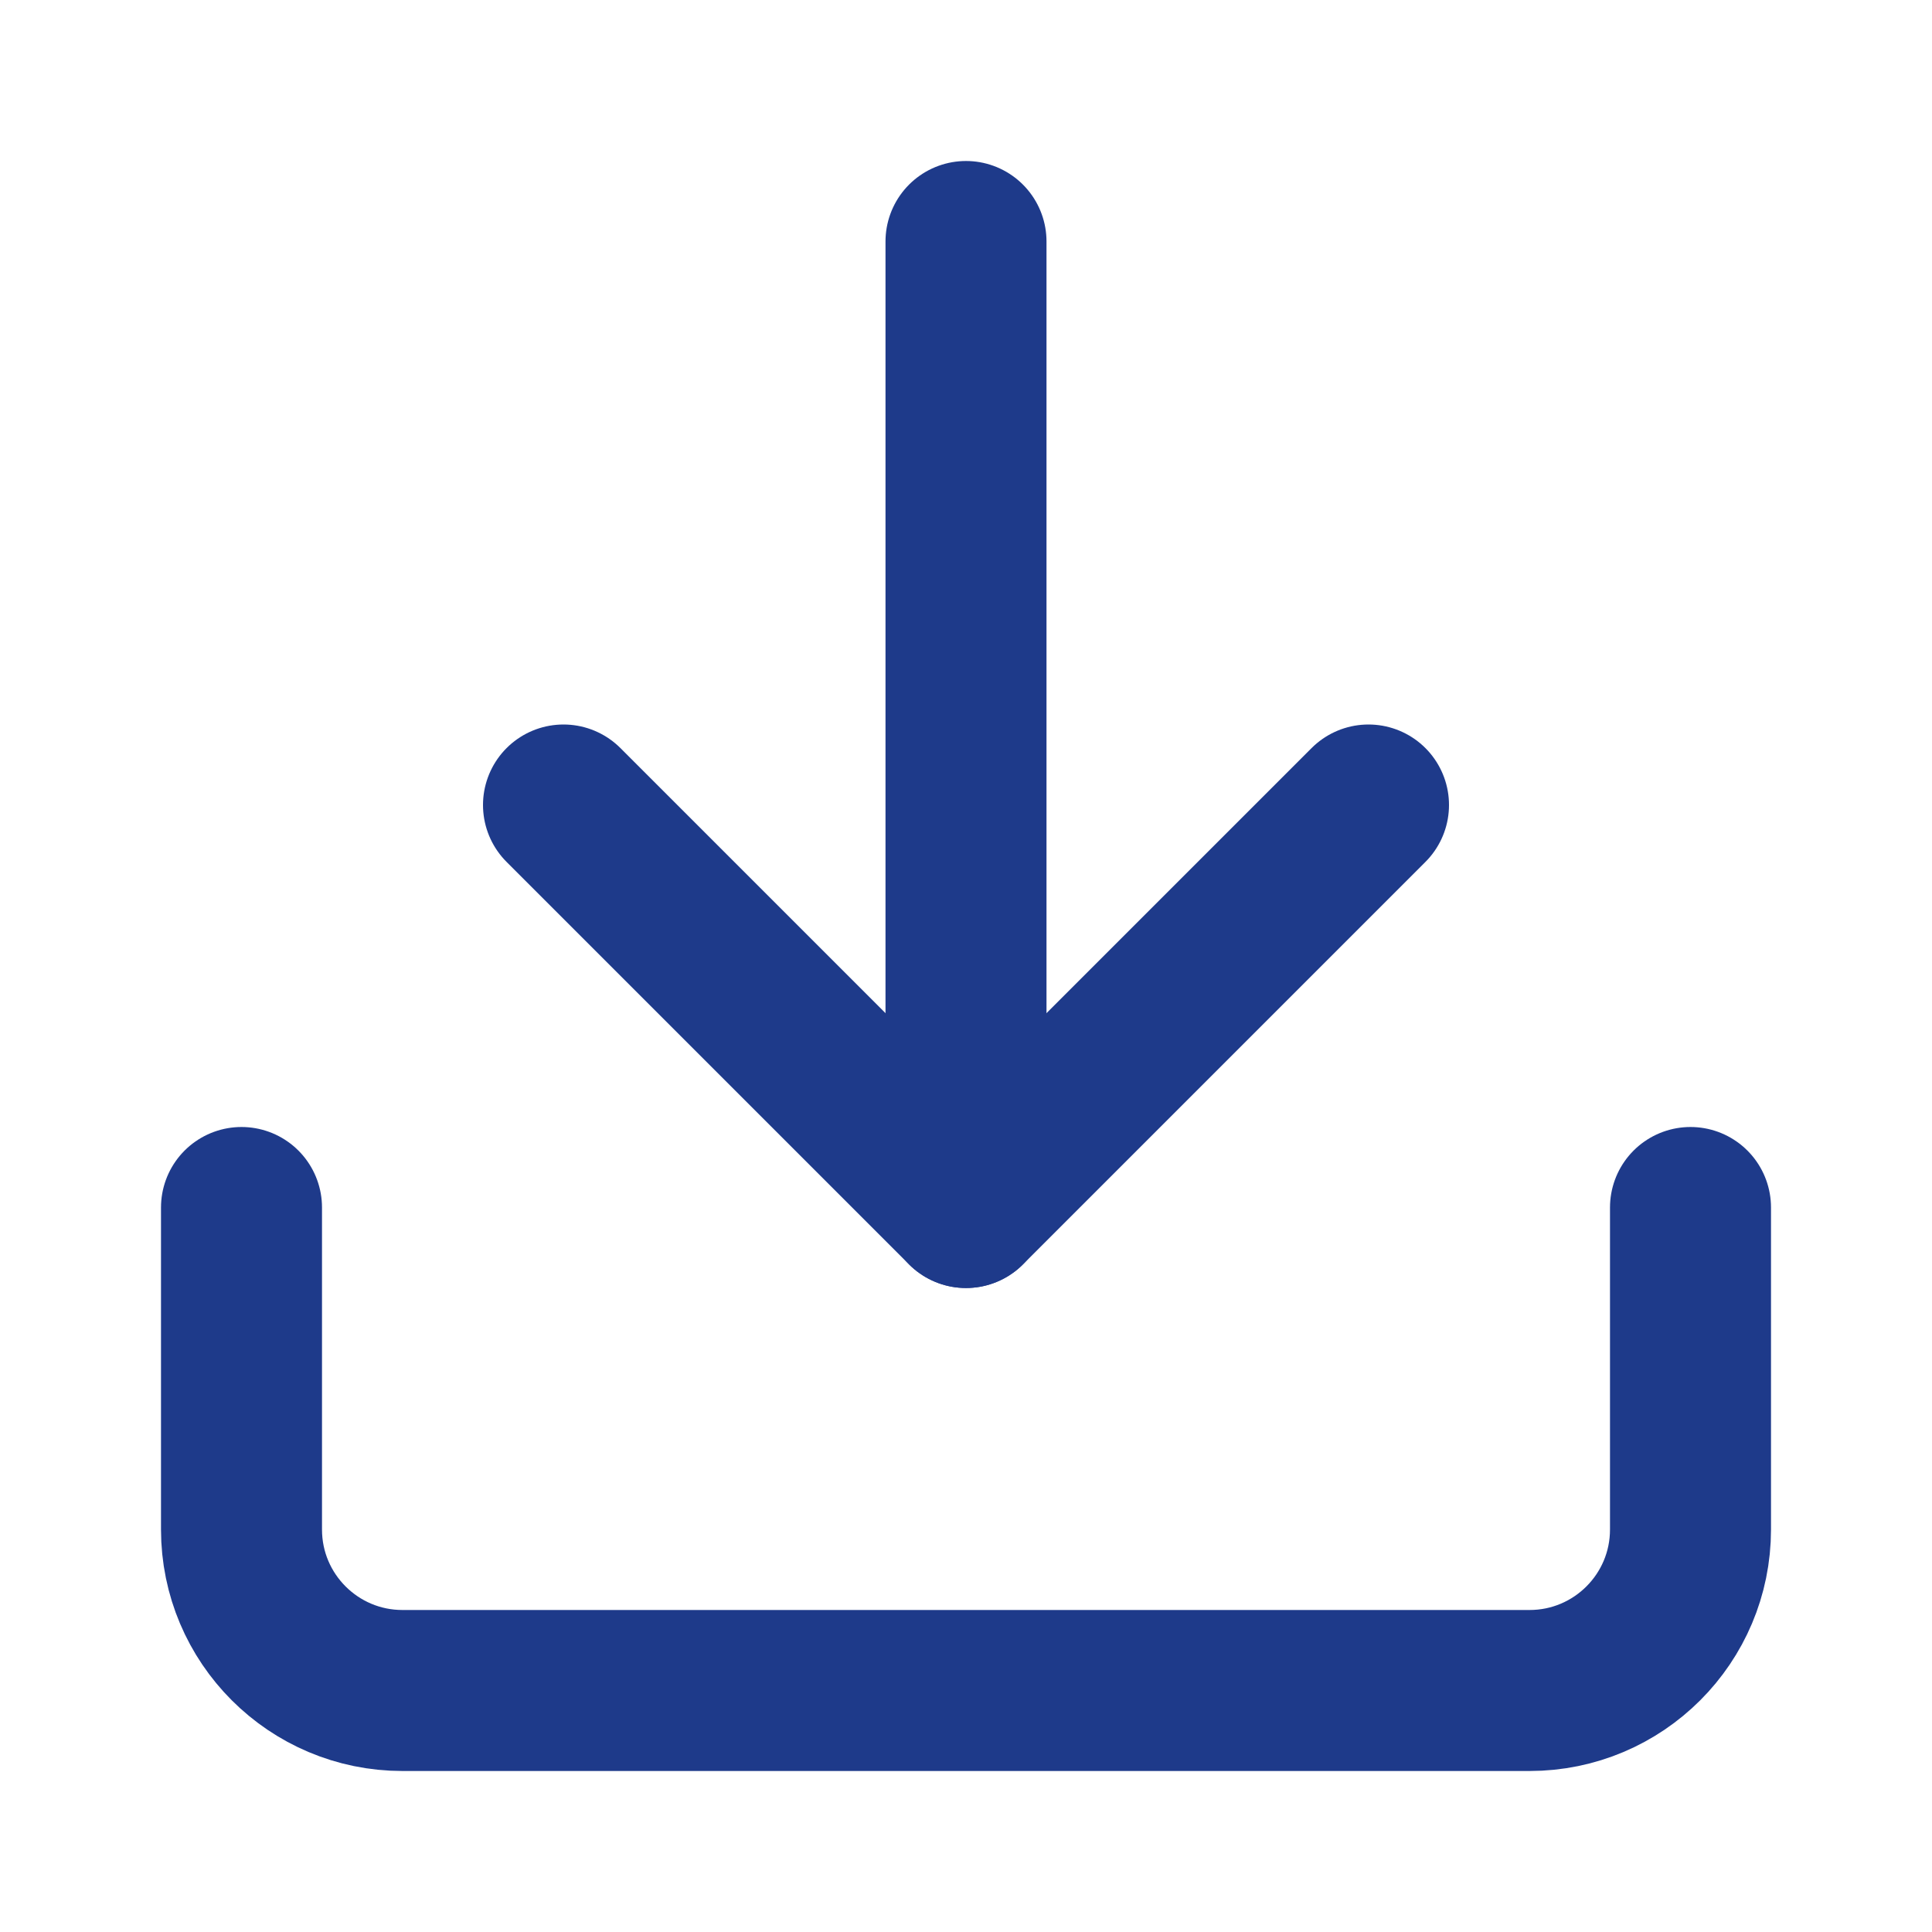
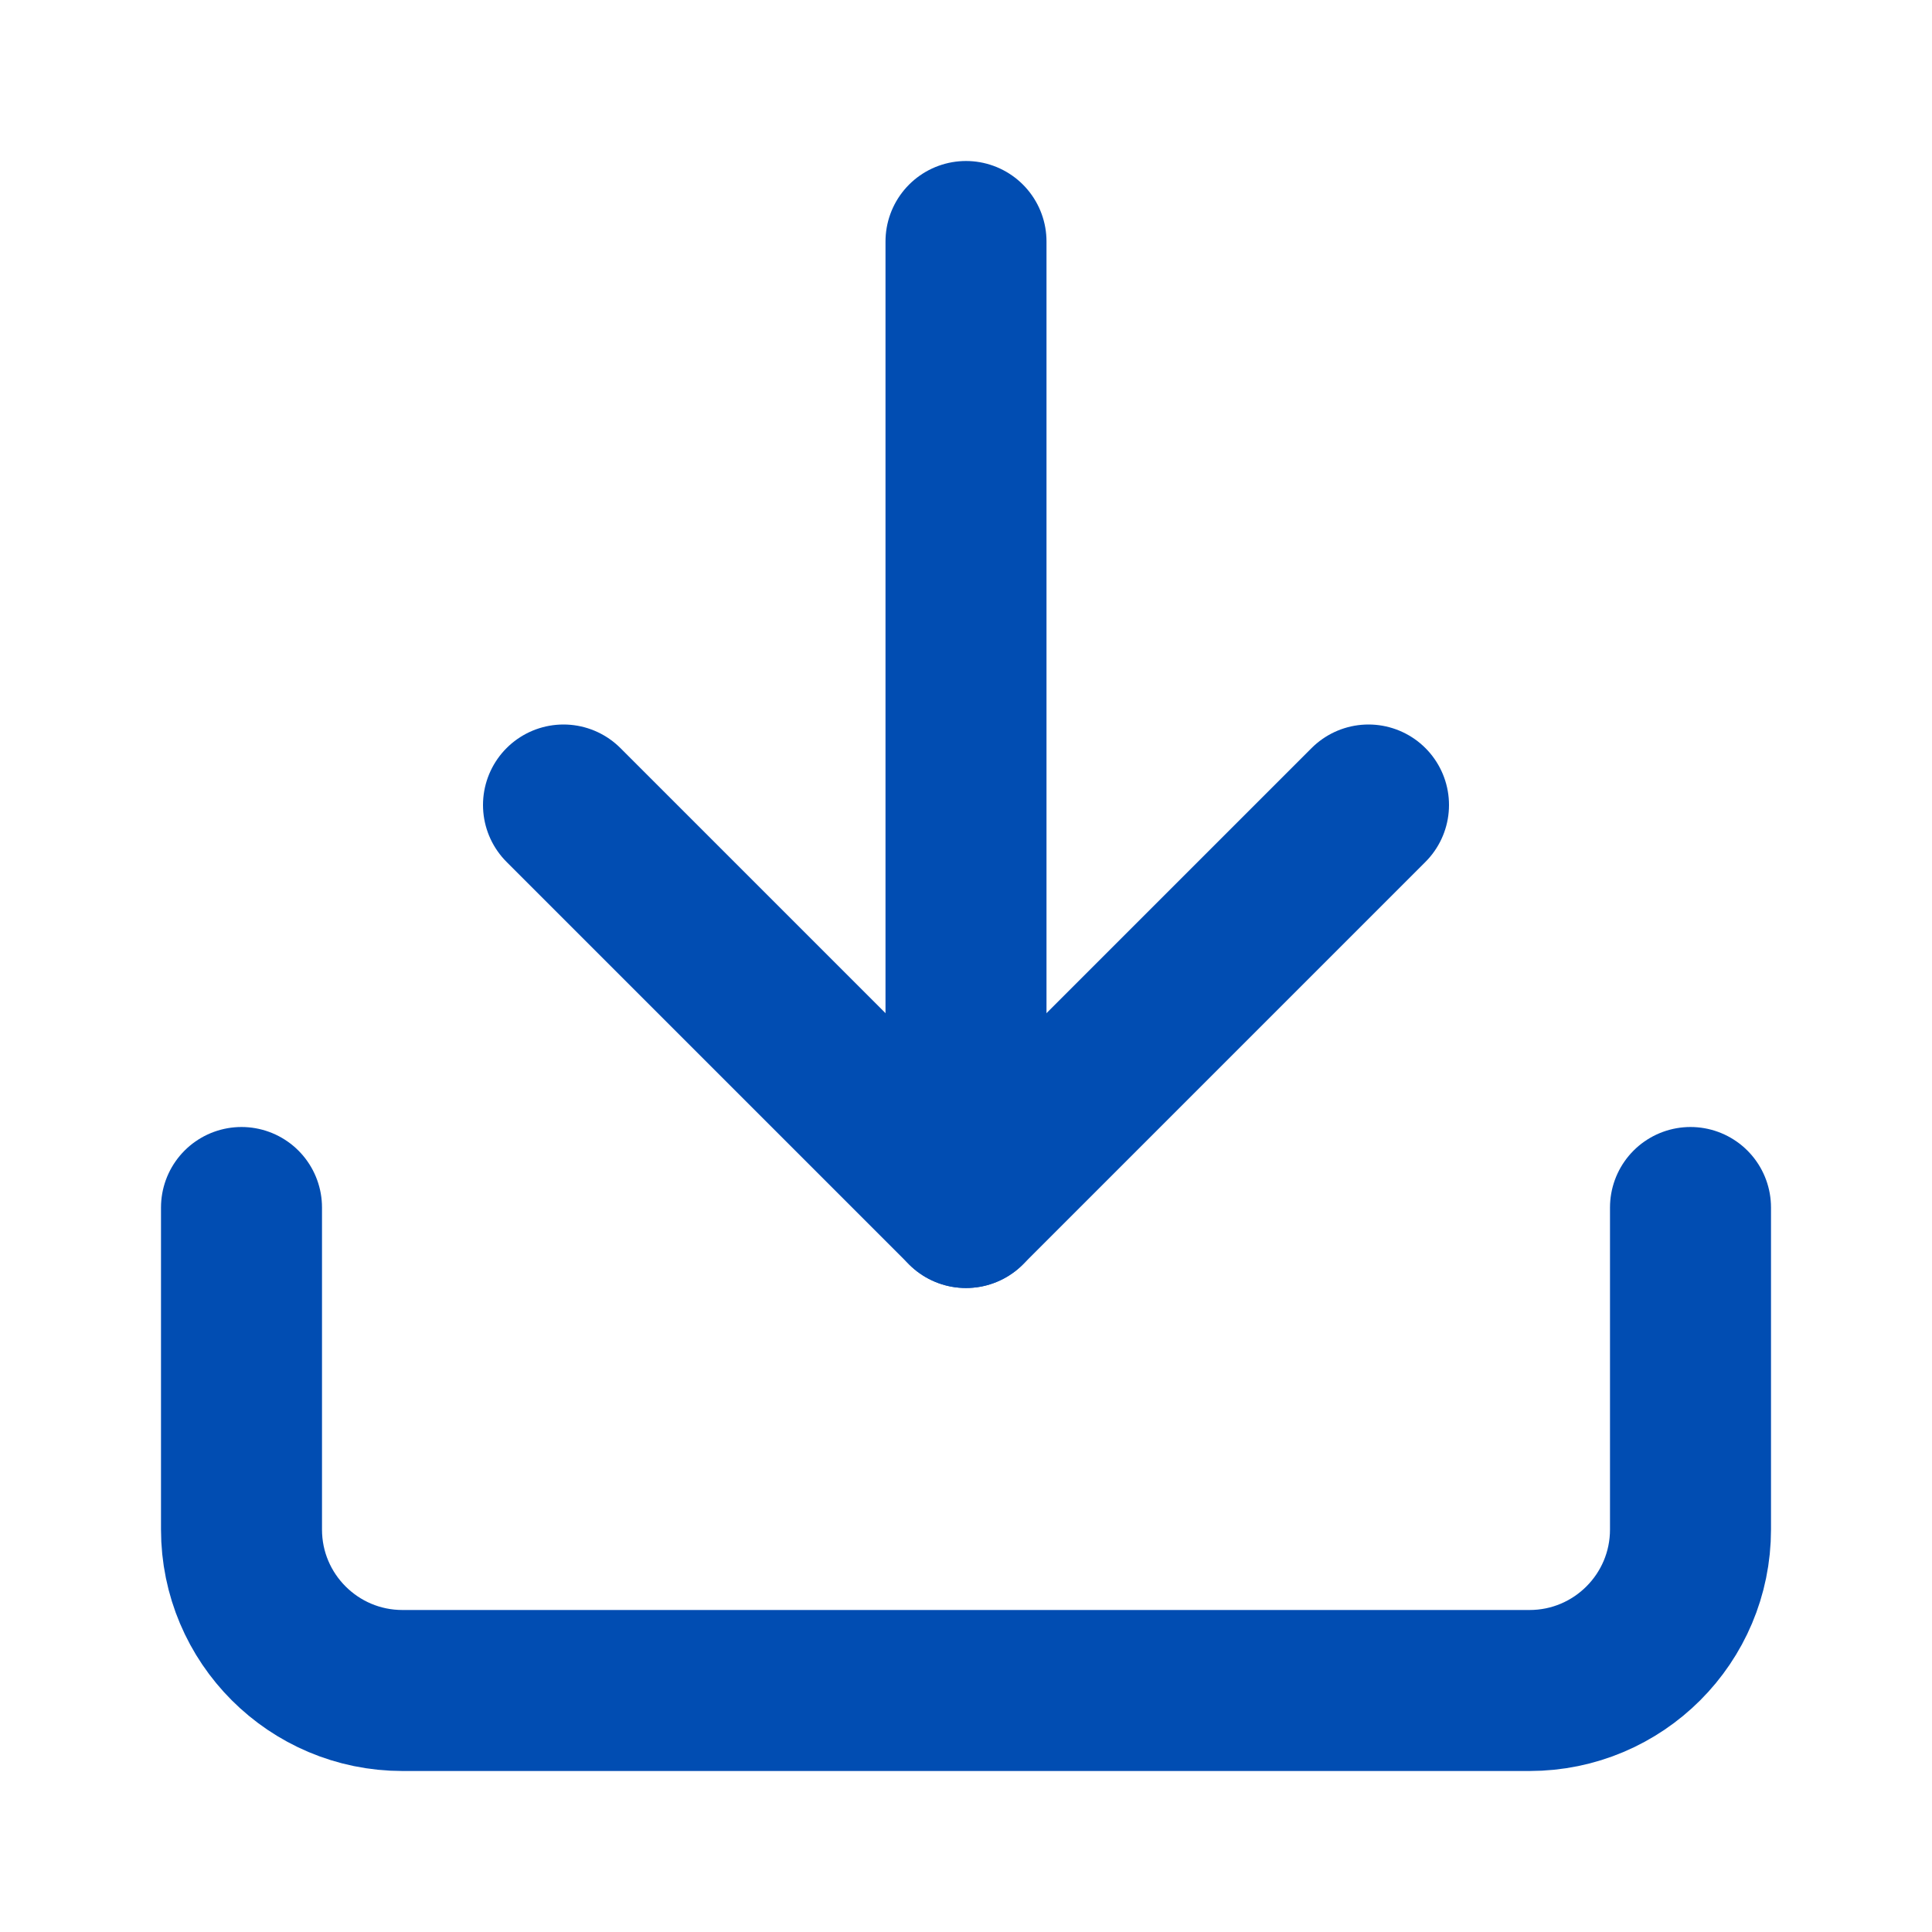
<svg xmlns="http://www.w3.org/2000/svg" viewBox="0 0 24 24" width="24" height="24">
-   <path d="M21 15v4a2 2 0 0 1-2 2H5a2 2 0 0 1-2-2v-4" stroke="#1E3A8A" stroke-width="2" stroke-linecap="round" stroke-linejoin="round" fill="none" />
-   <polyline points="7 10 12 15 17 10" stroke="#1E3A8A" stroke-width="2" stroke-linecap="round" stroke-linejoin="round" fill="none" />
-   <line x1="12" y1="15" x2="12" y2="3" stroke="#1E3A8A" stroke-width="2" stroke-linecap="round" stroke-linejoin="round" fill="none" />
+   <path d="M21 15v4a2 2 0 0 1-2 2H5a2 2 0 0 1-2-2v-4" stroke="#014DB2" stroke-width="2" stroke-linecap="round" stroke-linejoin="round" fill="none" />
+   <polyline points="7 10 12 15 17 10" stroke="#014DB2" stroke-width="2" stroke-linecap="round" stroke-linejoin="round" fill="none" />
+   <line x1="12" y1="15" x2="12" y2="3" stroke="#014DB2" stroke-width="2" stroke-linecap="round" stroke-linejoin="round" fill="none" />
</svg>
